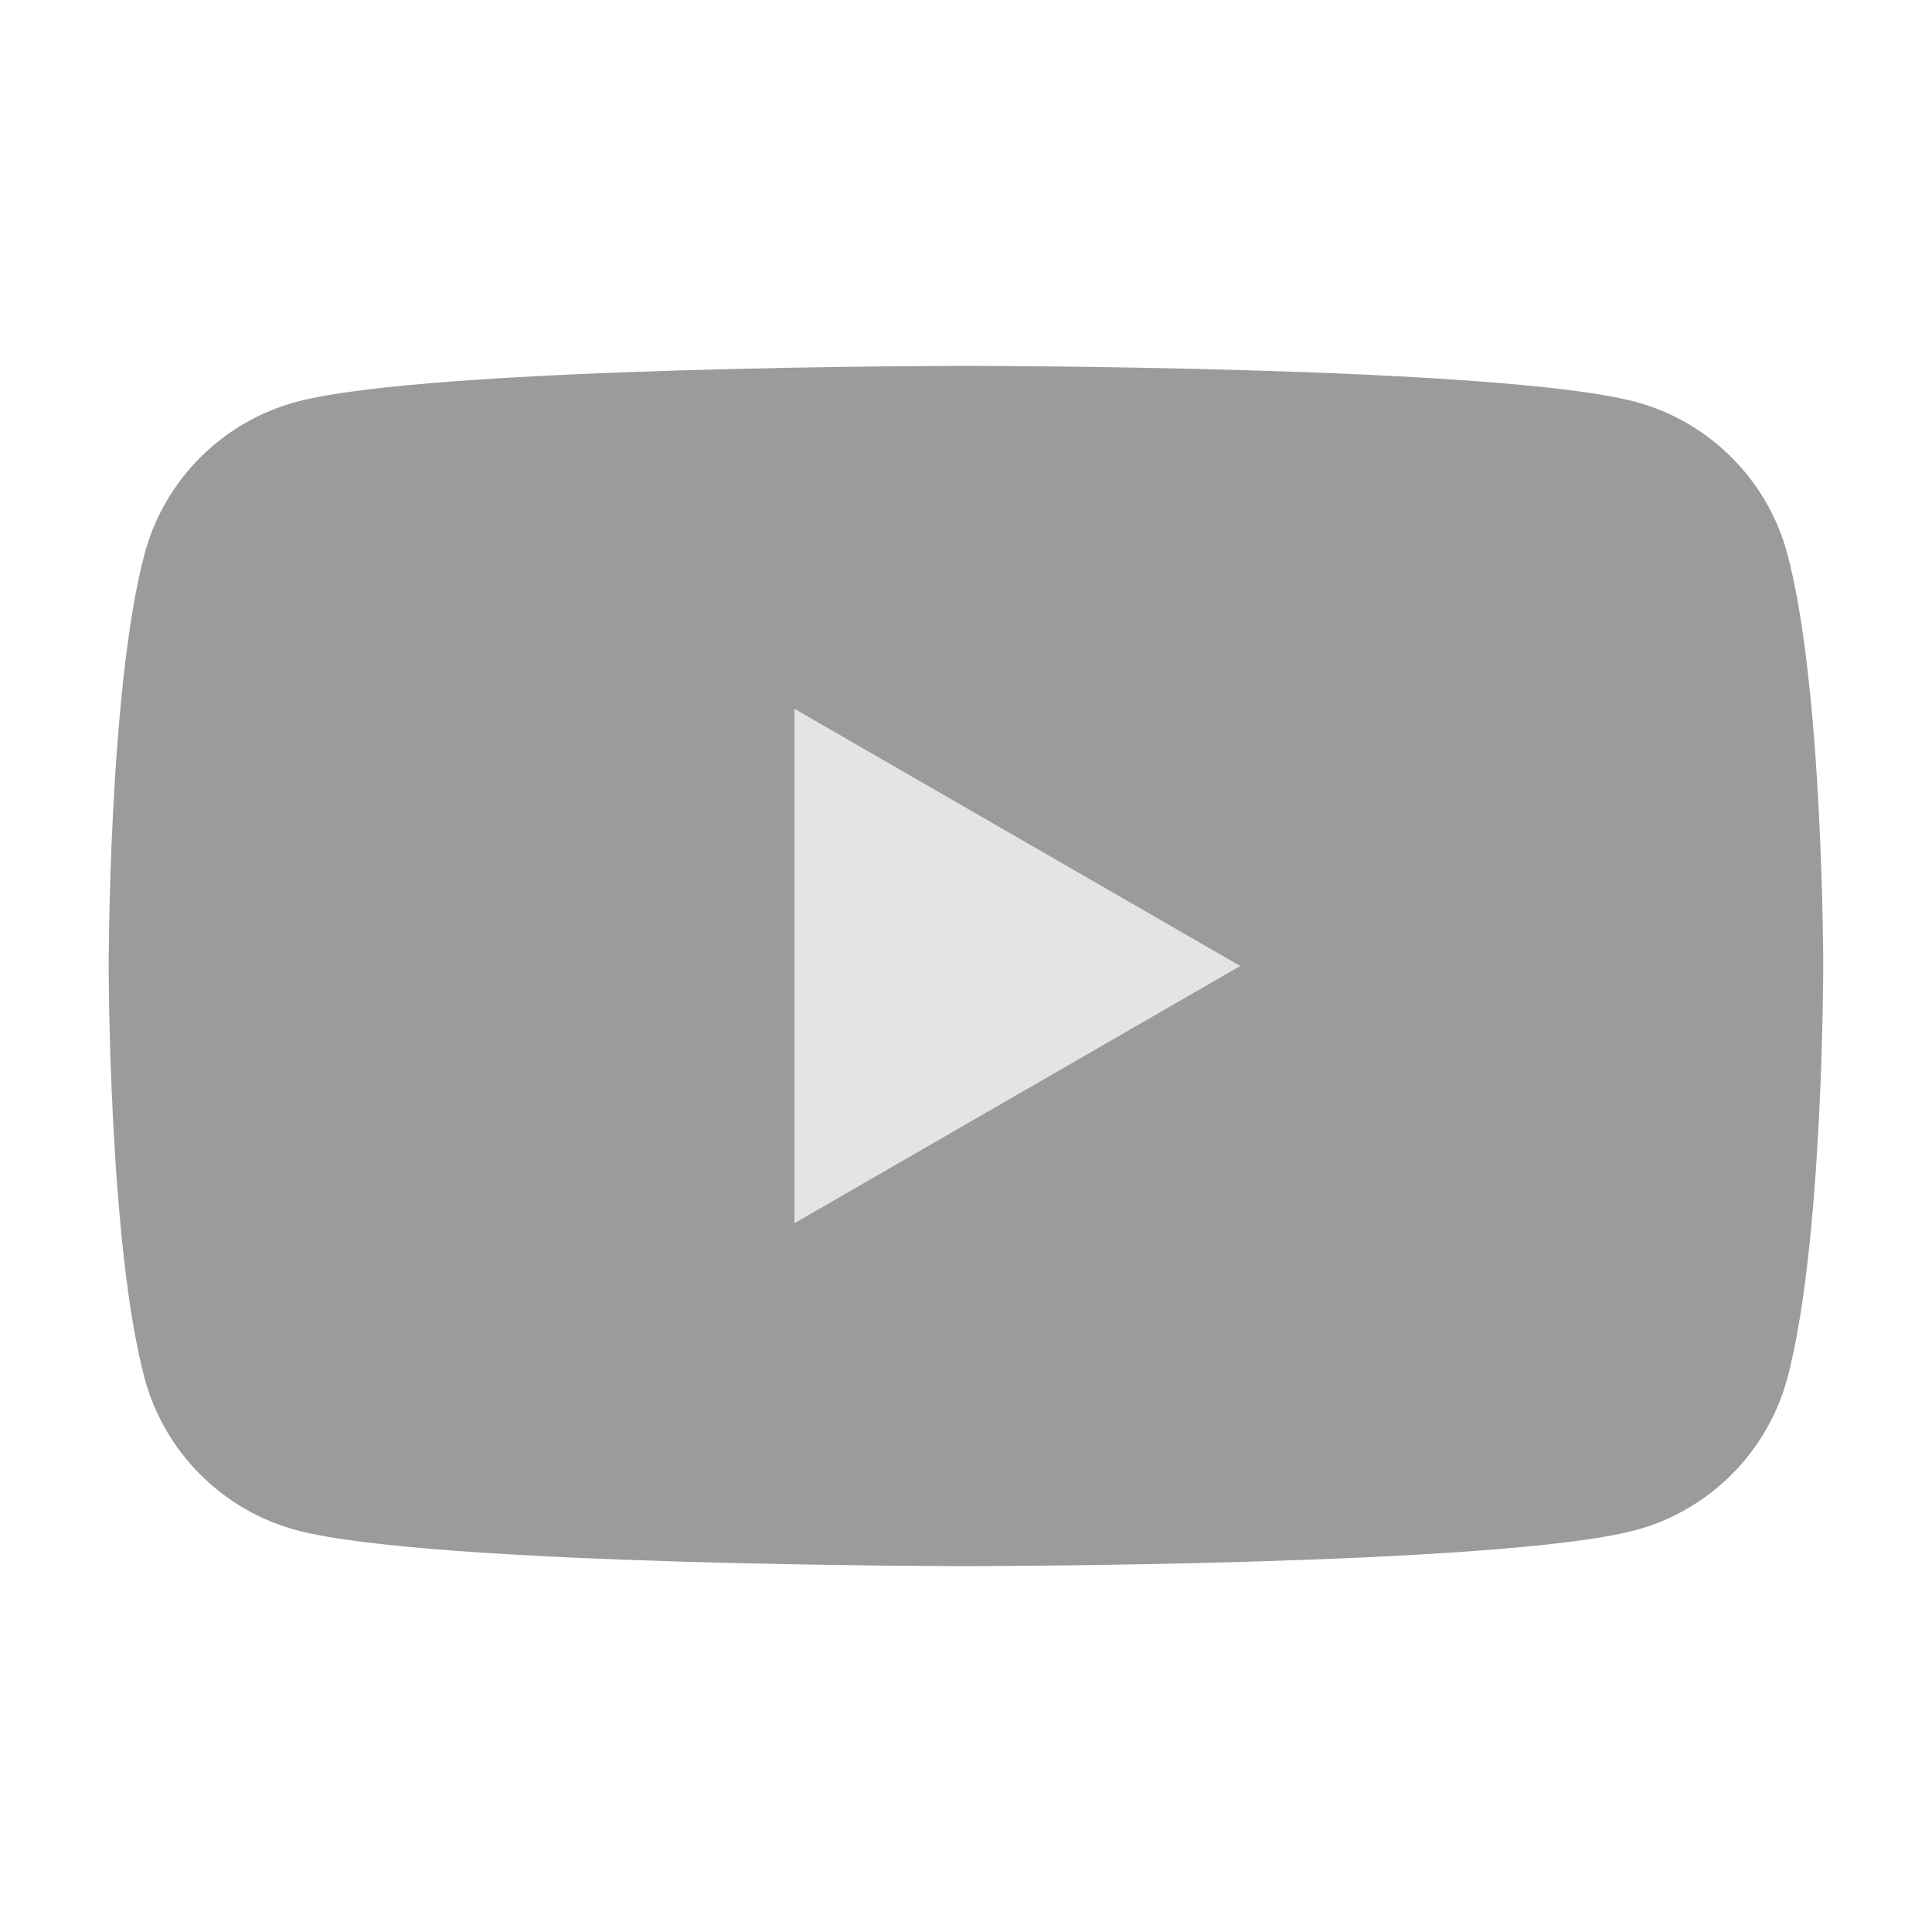
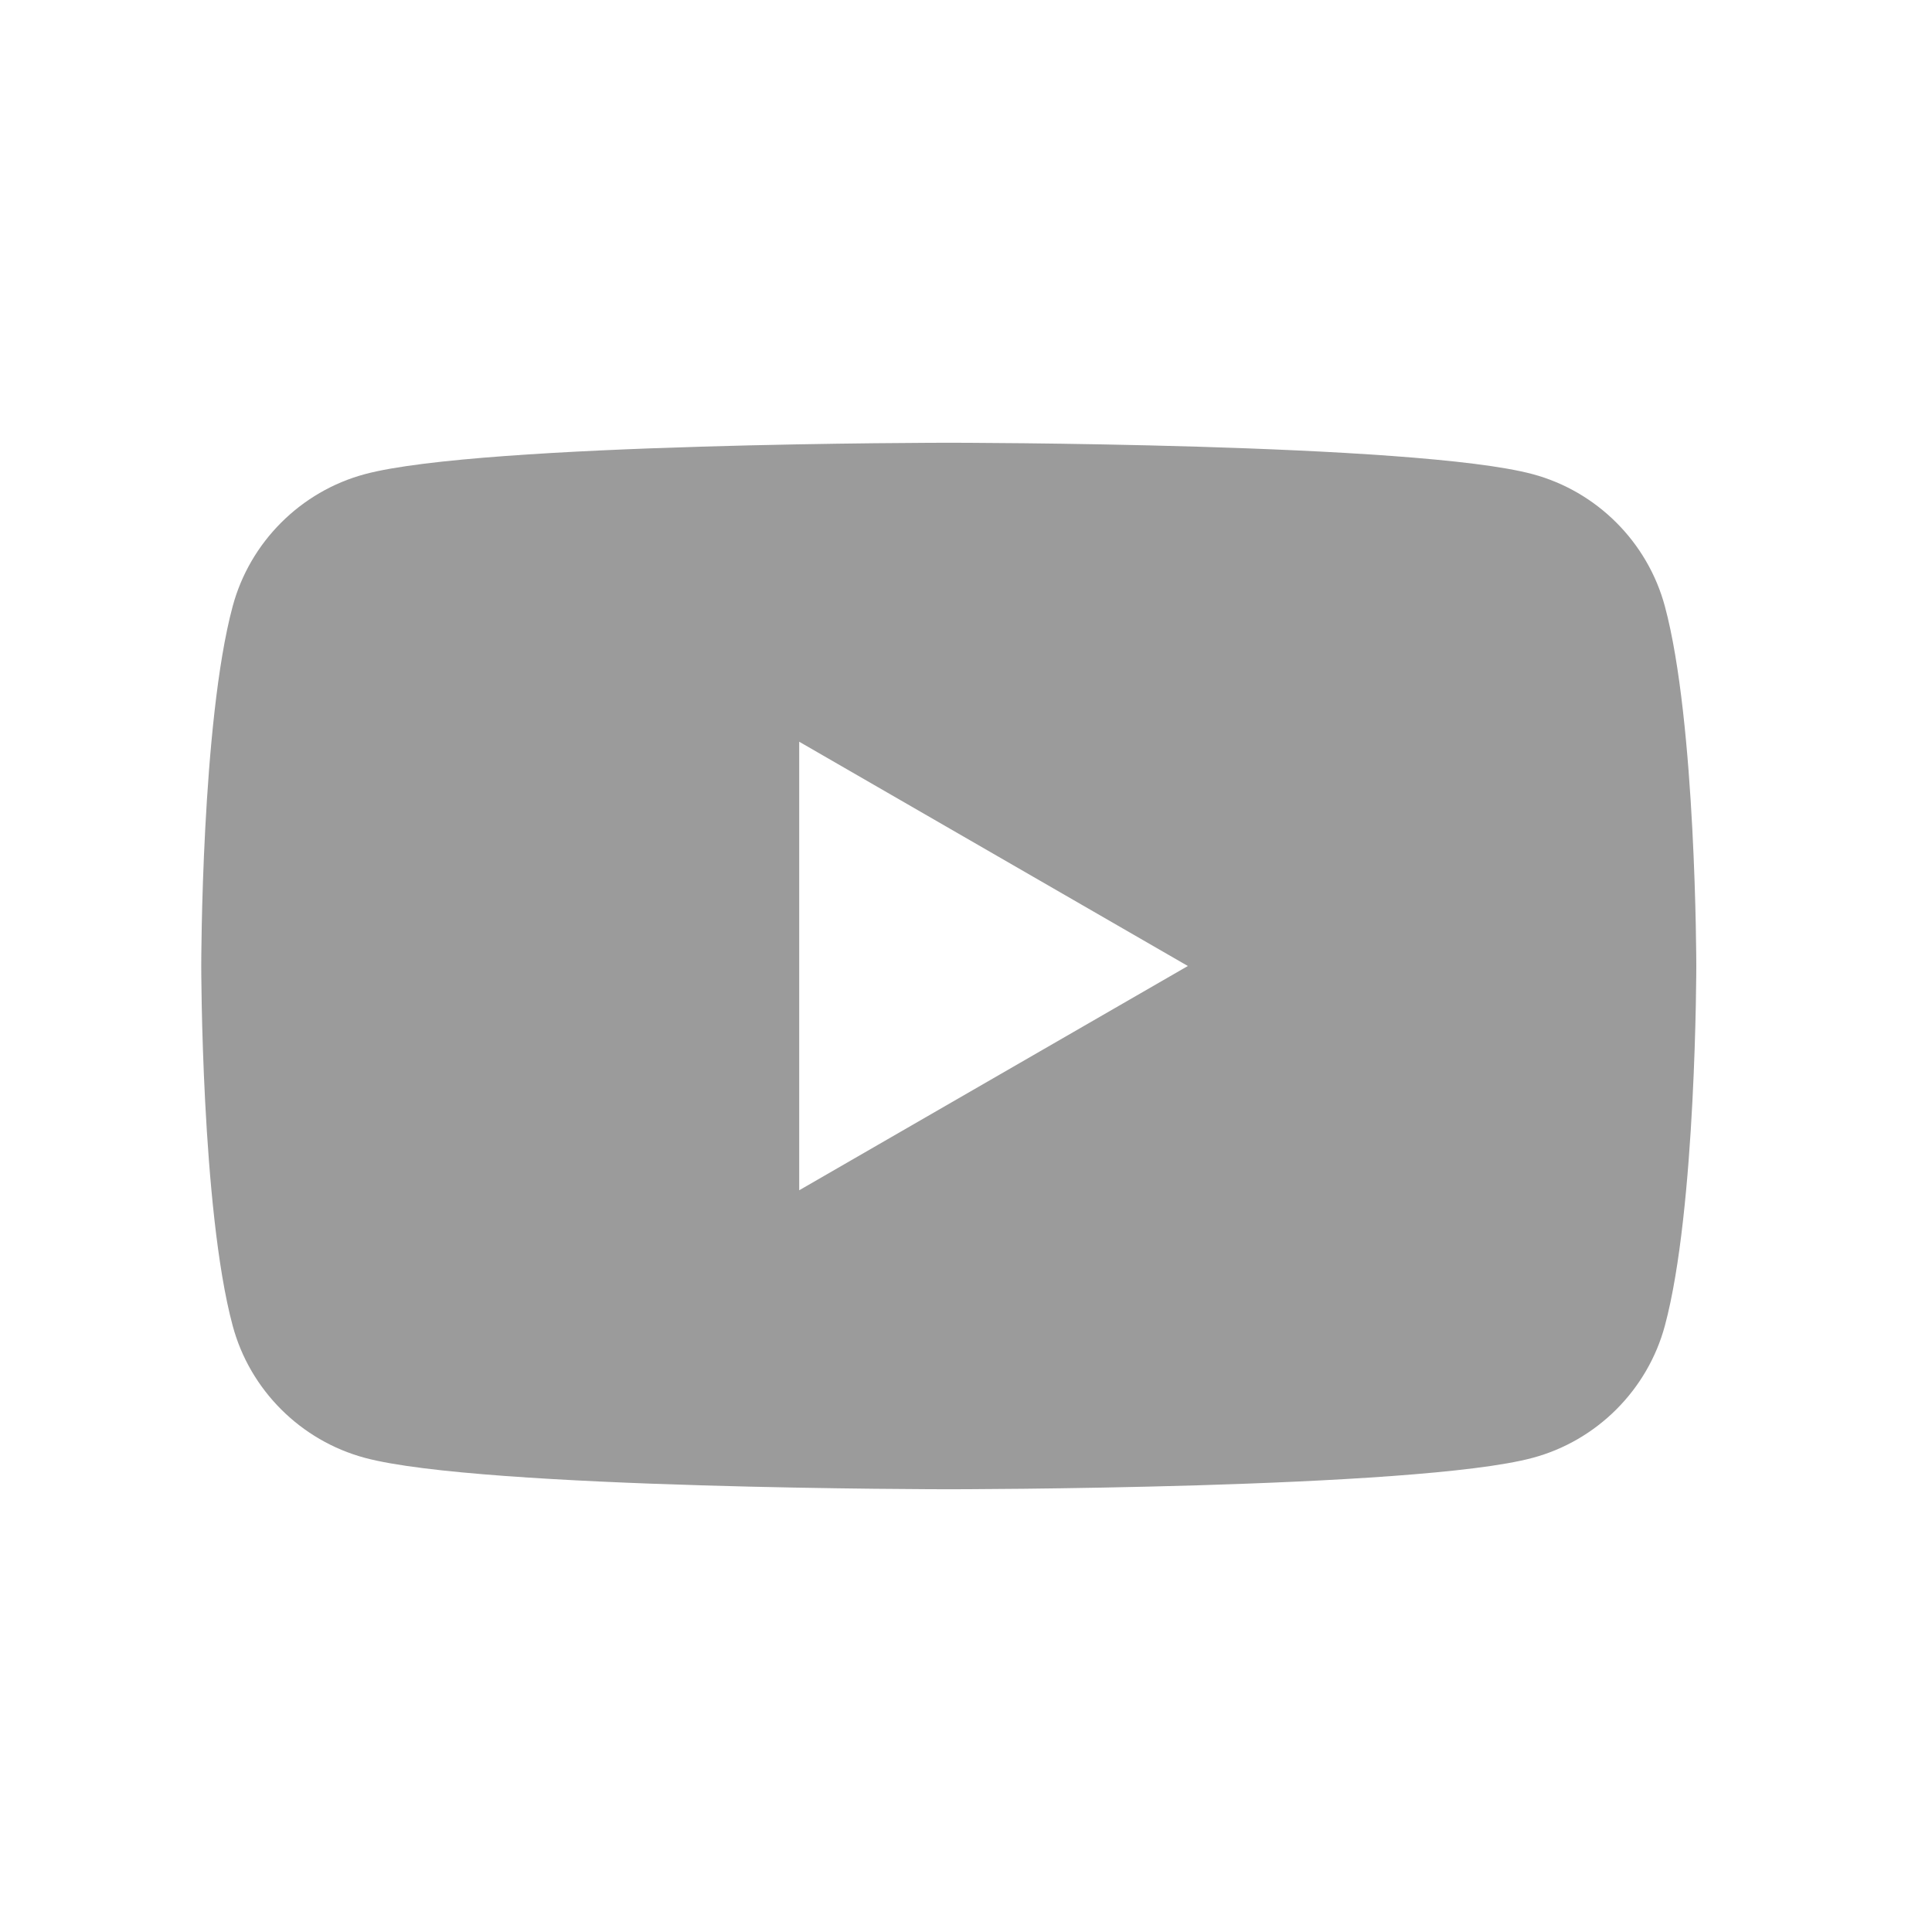
<svg xmlns="http://www.w3.org/2000/svg" width="24" height="24" viewBox="0 0 24 24" fill="none">
-   <path d="M22.202 6.877C21.957 5.961 21.233 5.237 20.317 4.992C18.656 4.545 12 4.545 12 4.545C12 4.545 5.343 4.545 3.682 4.992C2.766 5.237 2.042 5.961 1.797 6.877C1.35 8.539 1.35 12 1.35 12C1.35 12 1.35 15.461 1.797 17.123C2.042 18.038 2.766 18.763 3.682 19.008C5.343 19.455 12 19.455 12 19.455C12 19.455 18.656 19.455 20.317 19.008C21.233 18.763 21.957 18.038 22.202 17.123C22.649 15.461 22.649 12 22.649 12C22.649 12 22.649 8.539 22.202 6.877Z" fill="#9B9B9B" />
-   <path d="M9.869 15.195V8.805L15.407 12L9.869 15.195Z" fill="#E4E4E4" />
+   <path fill-rule="evenodd" clip-rule="evenodd" d="M11.786 5.5C11.786 5.5 17.59 5.5 19.039 5.89C19.837 6.104 20.468 6.735 20.682 7.533C21.07 8.975 21.072 11.97 21.072 12C21.072 12 21.072 15.018 20.682 16.467C20.468 17.265 19.837 17.896 19.039 18.11C17.59 18.5 11.786 18.5 11.786 18.5C11.786 18.5 5.982 18.5 4.533 18.11C3.735 17.896 3.103 17.265 2.89 16.467C2.5 15.018 2.5 12 2.5 12C2.5 11.97 2.502 8.975 2.89 7.533C3.104 6.735 3.735 6.104 4.533 5.89C5.982 5.5 11.786 5.5 11.786 5.5ZM9.928 14.786L14.756 12L9.928 9.214V14.786Z" fill="#9B9B9B" />
</svg>
